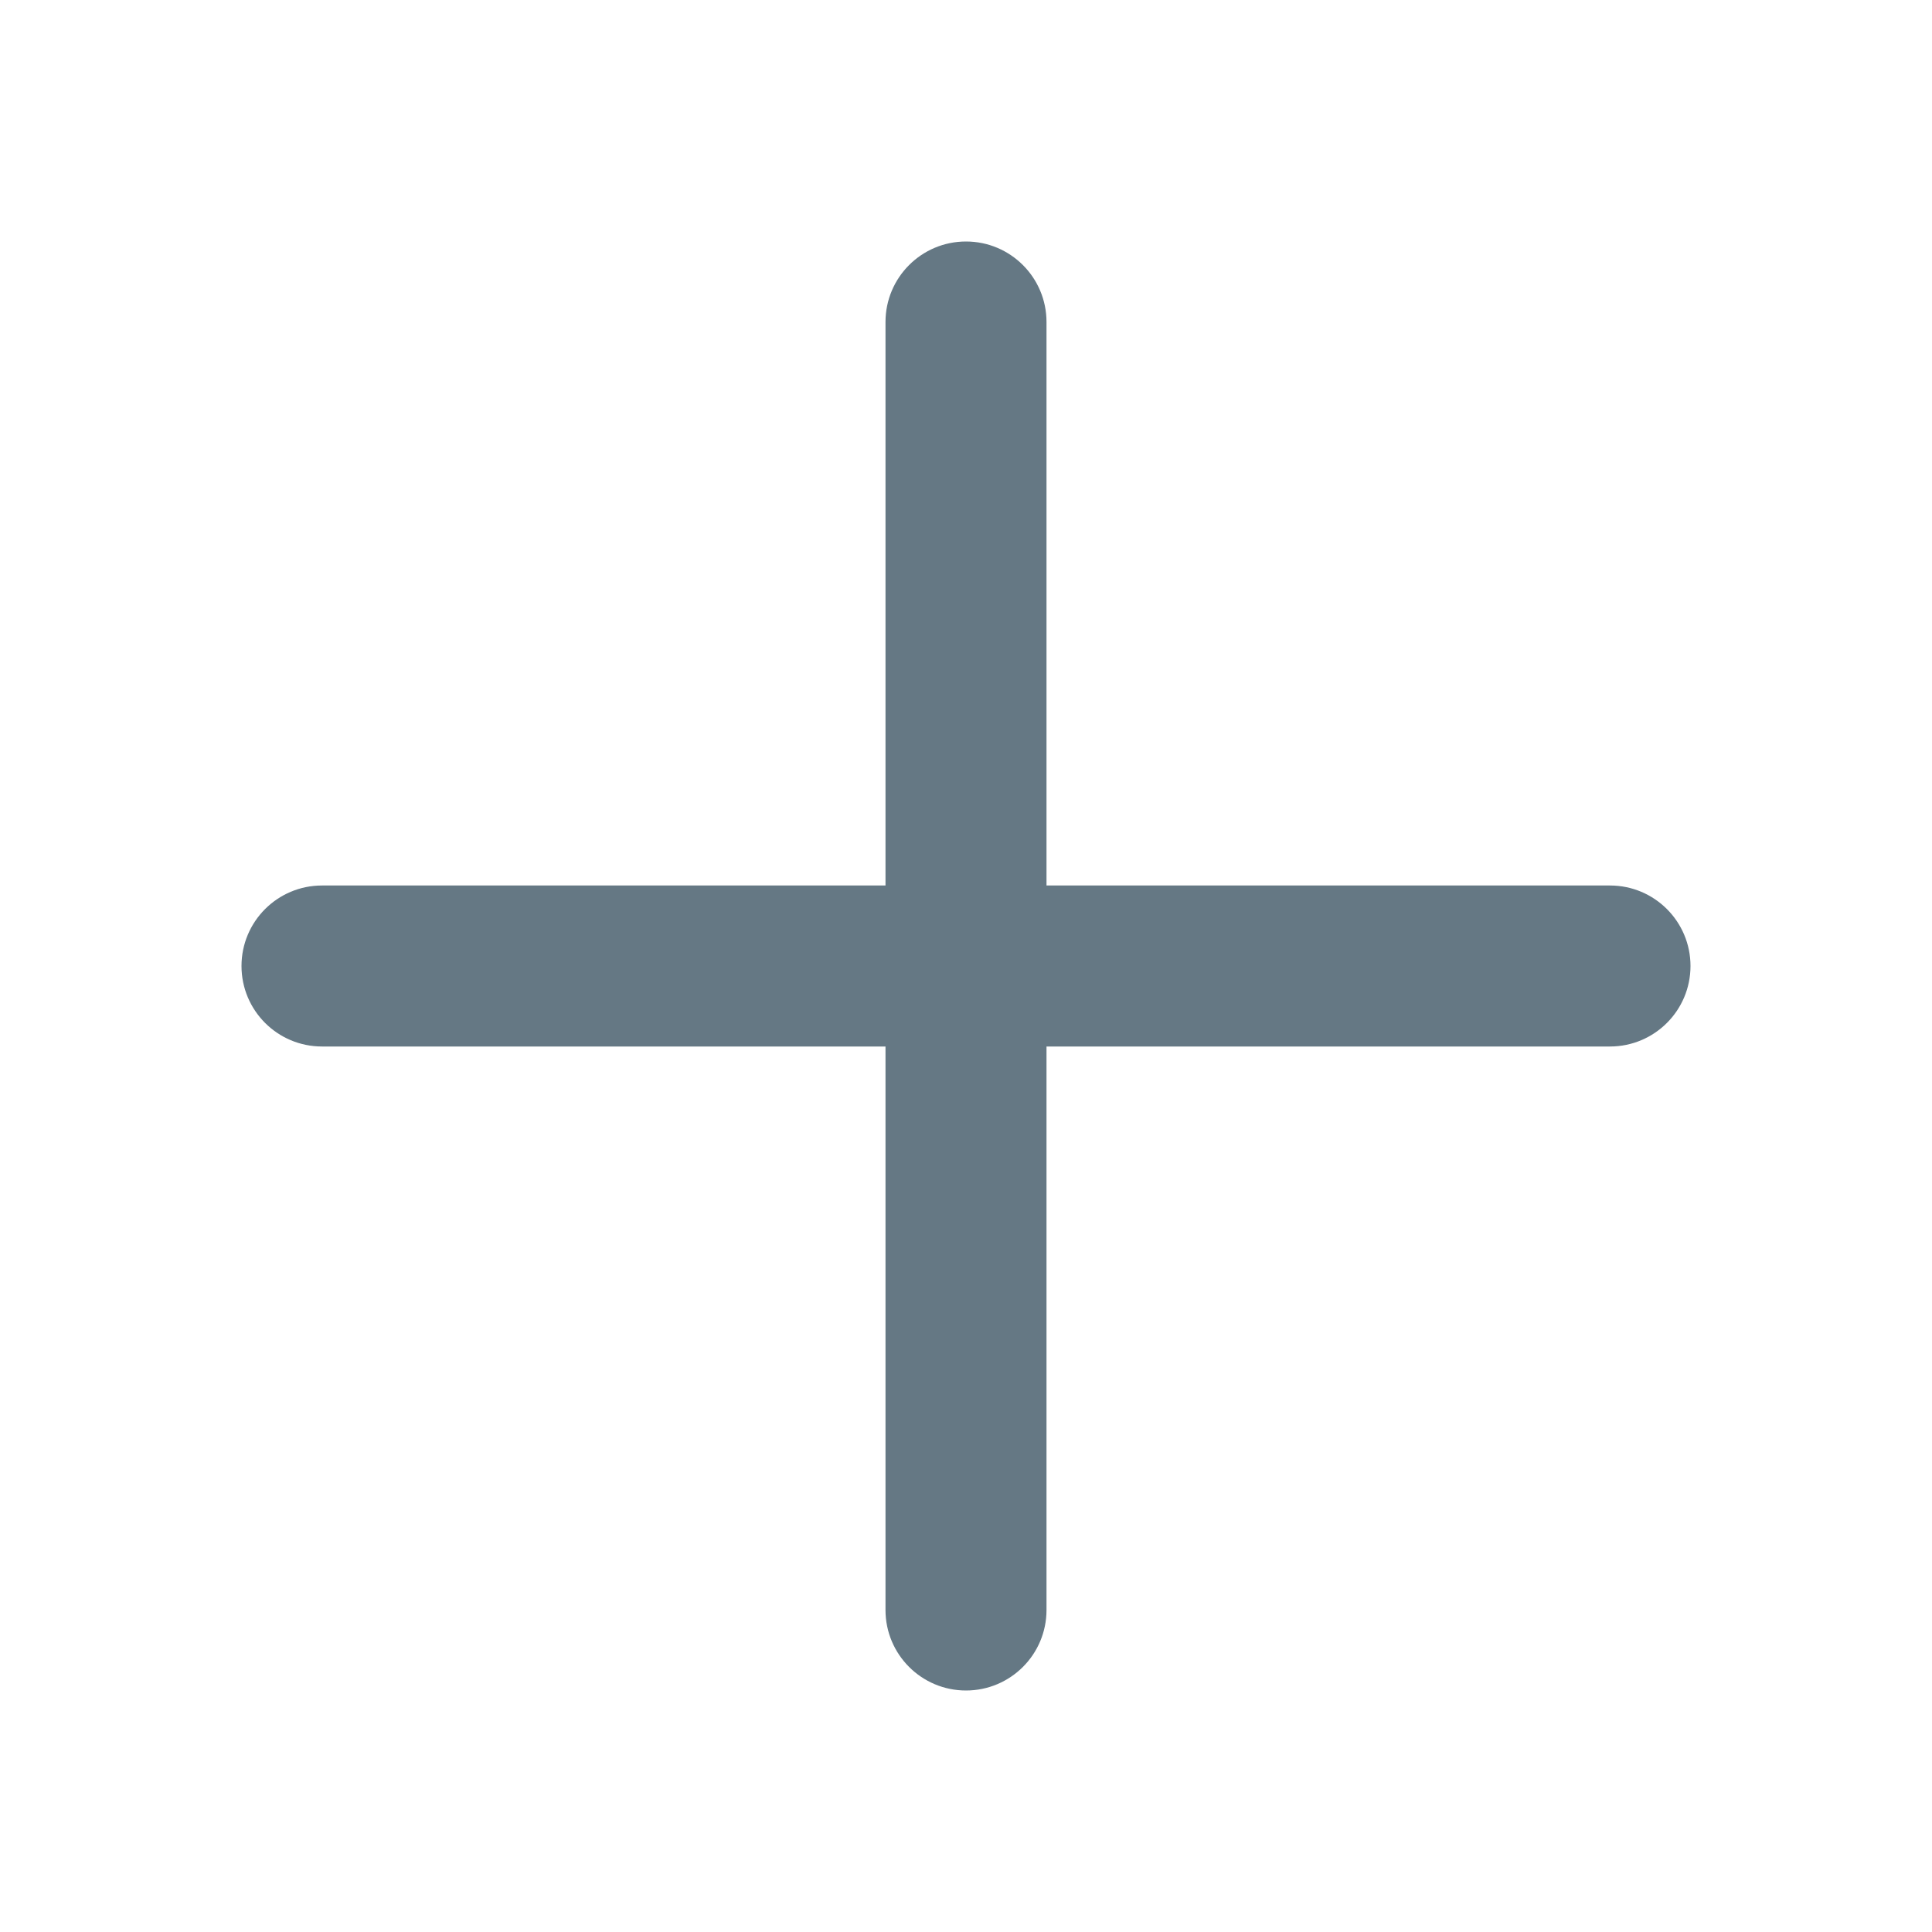
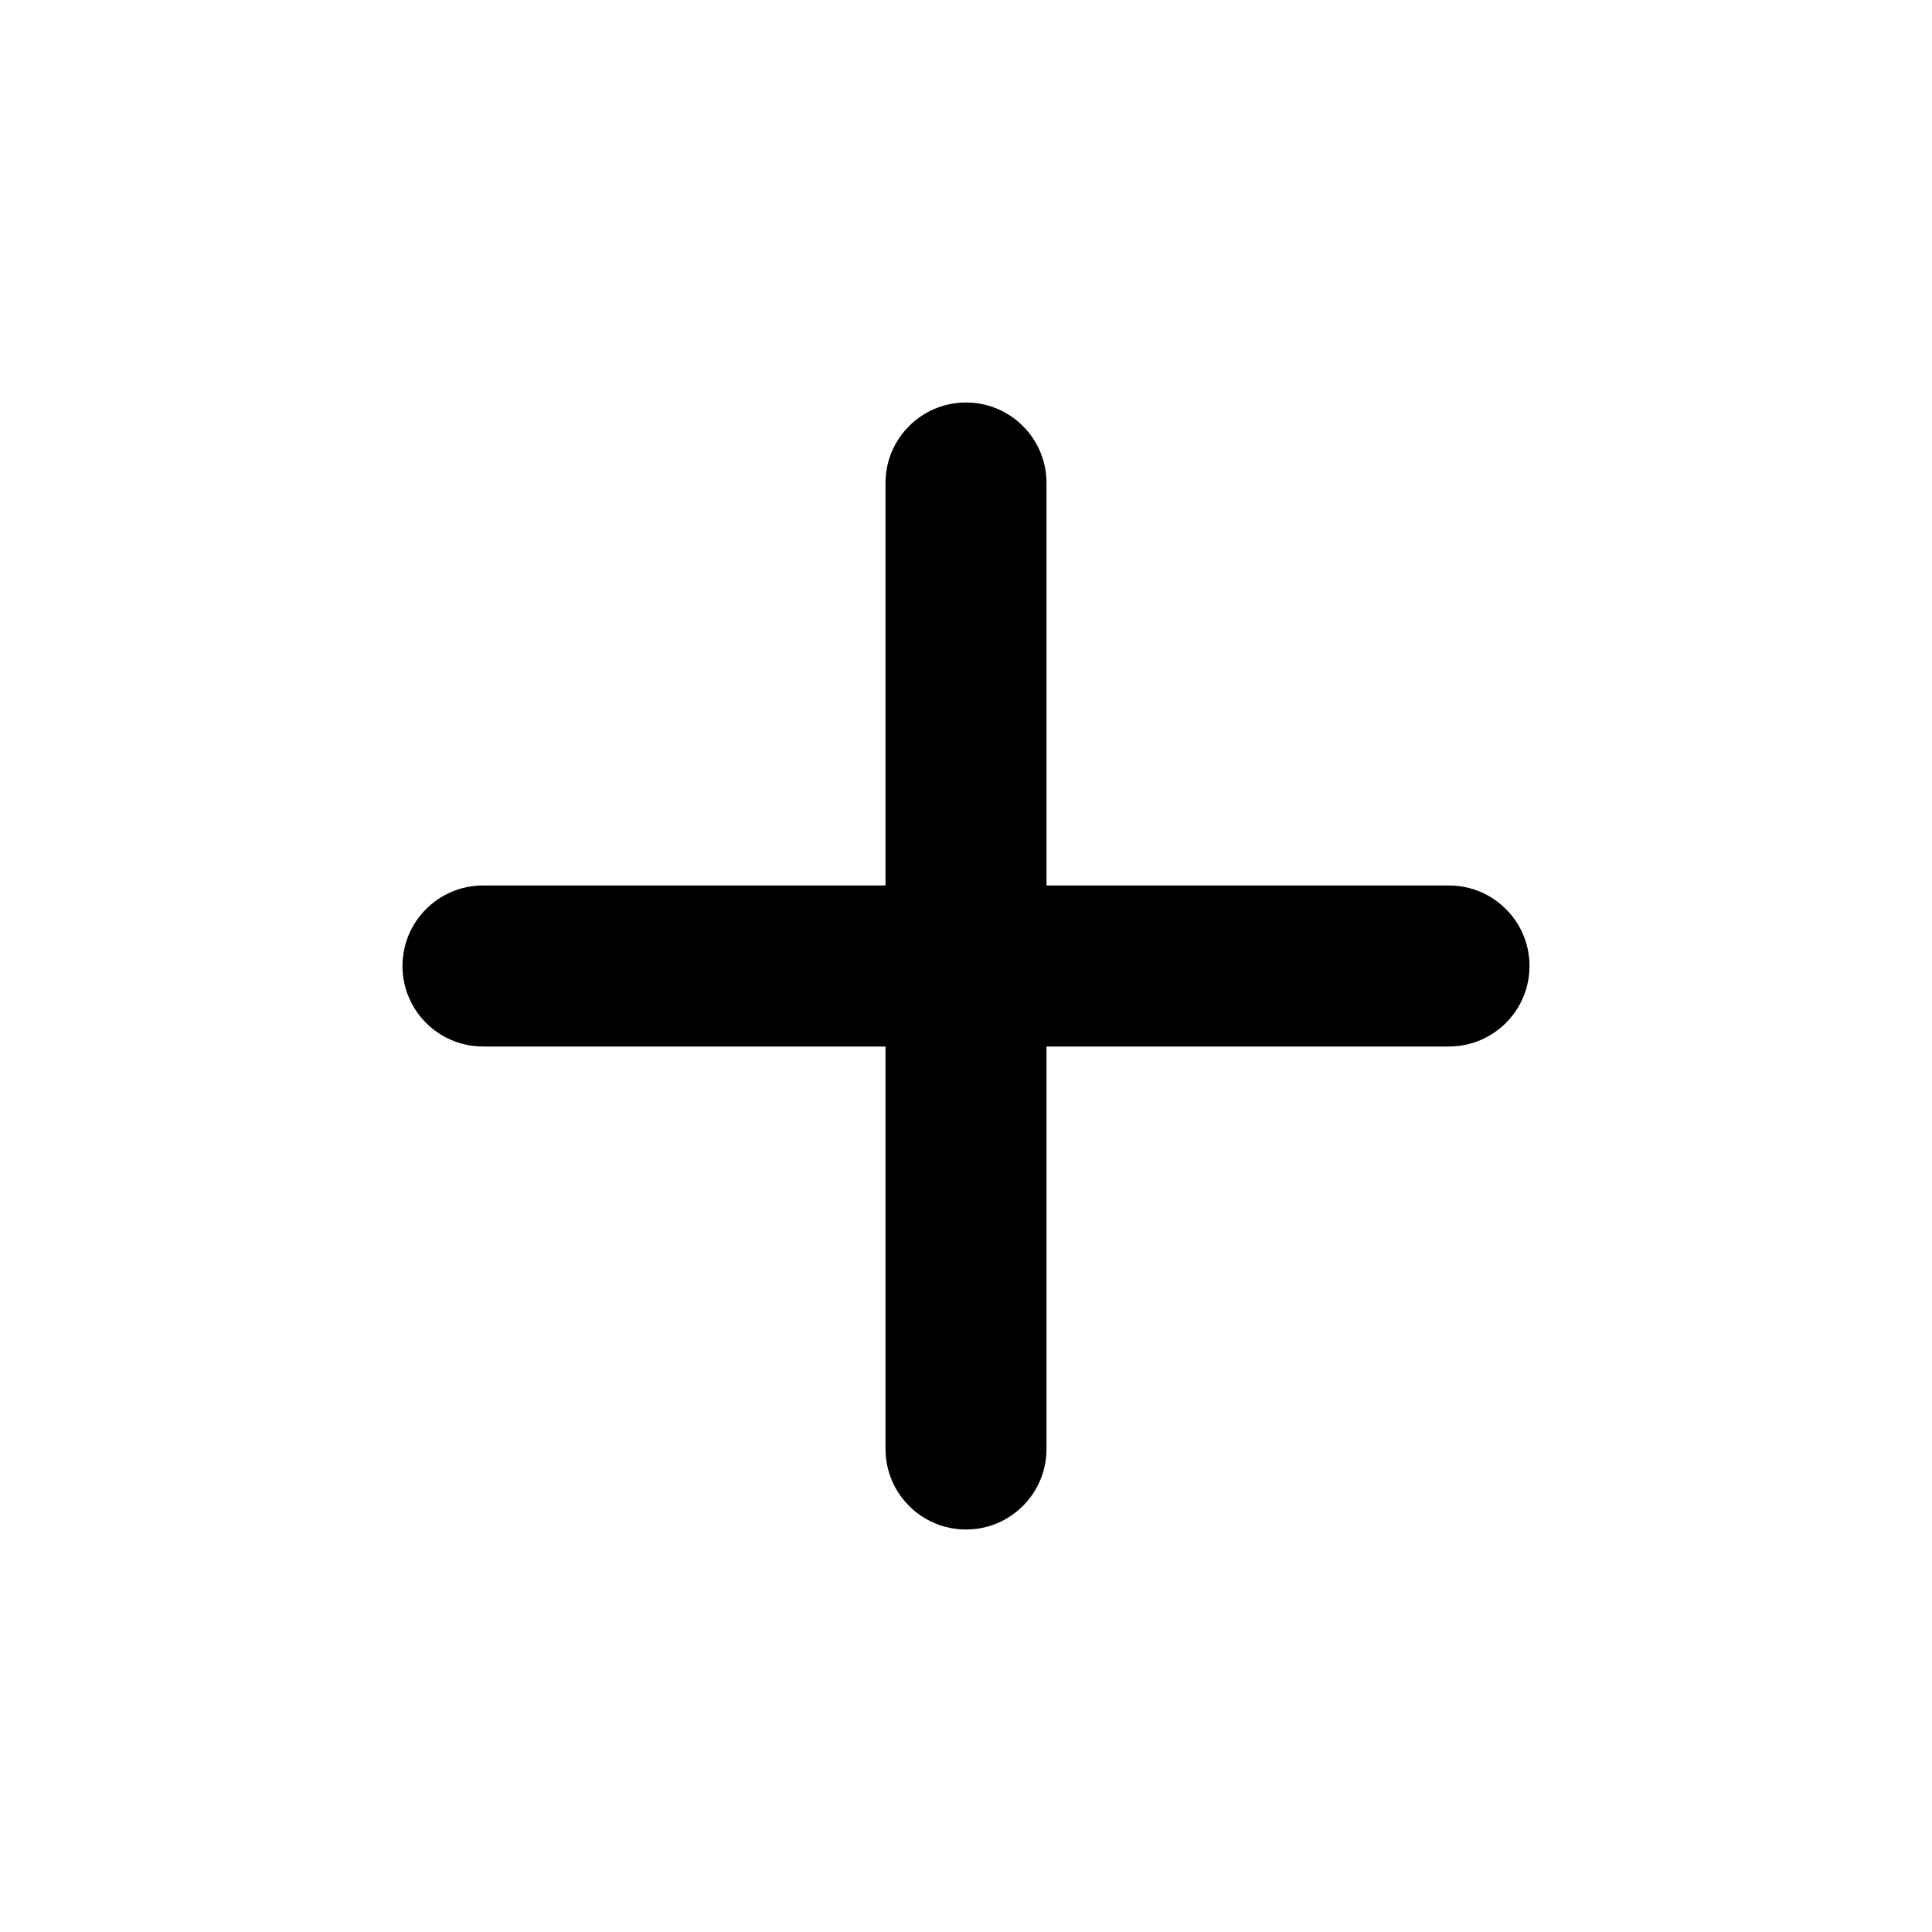
<svg xmlns="http://www.w3.org/2000/svg" fill="none" viewBox="0 0 24 24">
-   <path d="M12 3a1 1 0 0 0-1 1v7H4a1 1 0 1 0 0 2h7v7a1 1 0 1 0 2 0v-7h7a1 1 0 1 0 0-2h-7V4a1 1 0 0 0-1-1Z" fill="#657884" />
+   <path d="M12 5a1 1 0 0 0-1 1v5H6a1 1 0 1 0 0 2h5v5a1 1 0 1 0 2 0v-5h5a1 1 0 1 0 0-2h-5V6a1 1 0 0 0-1-1Z" fill="#000" />
</svg>
